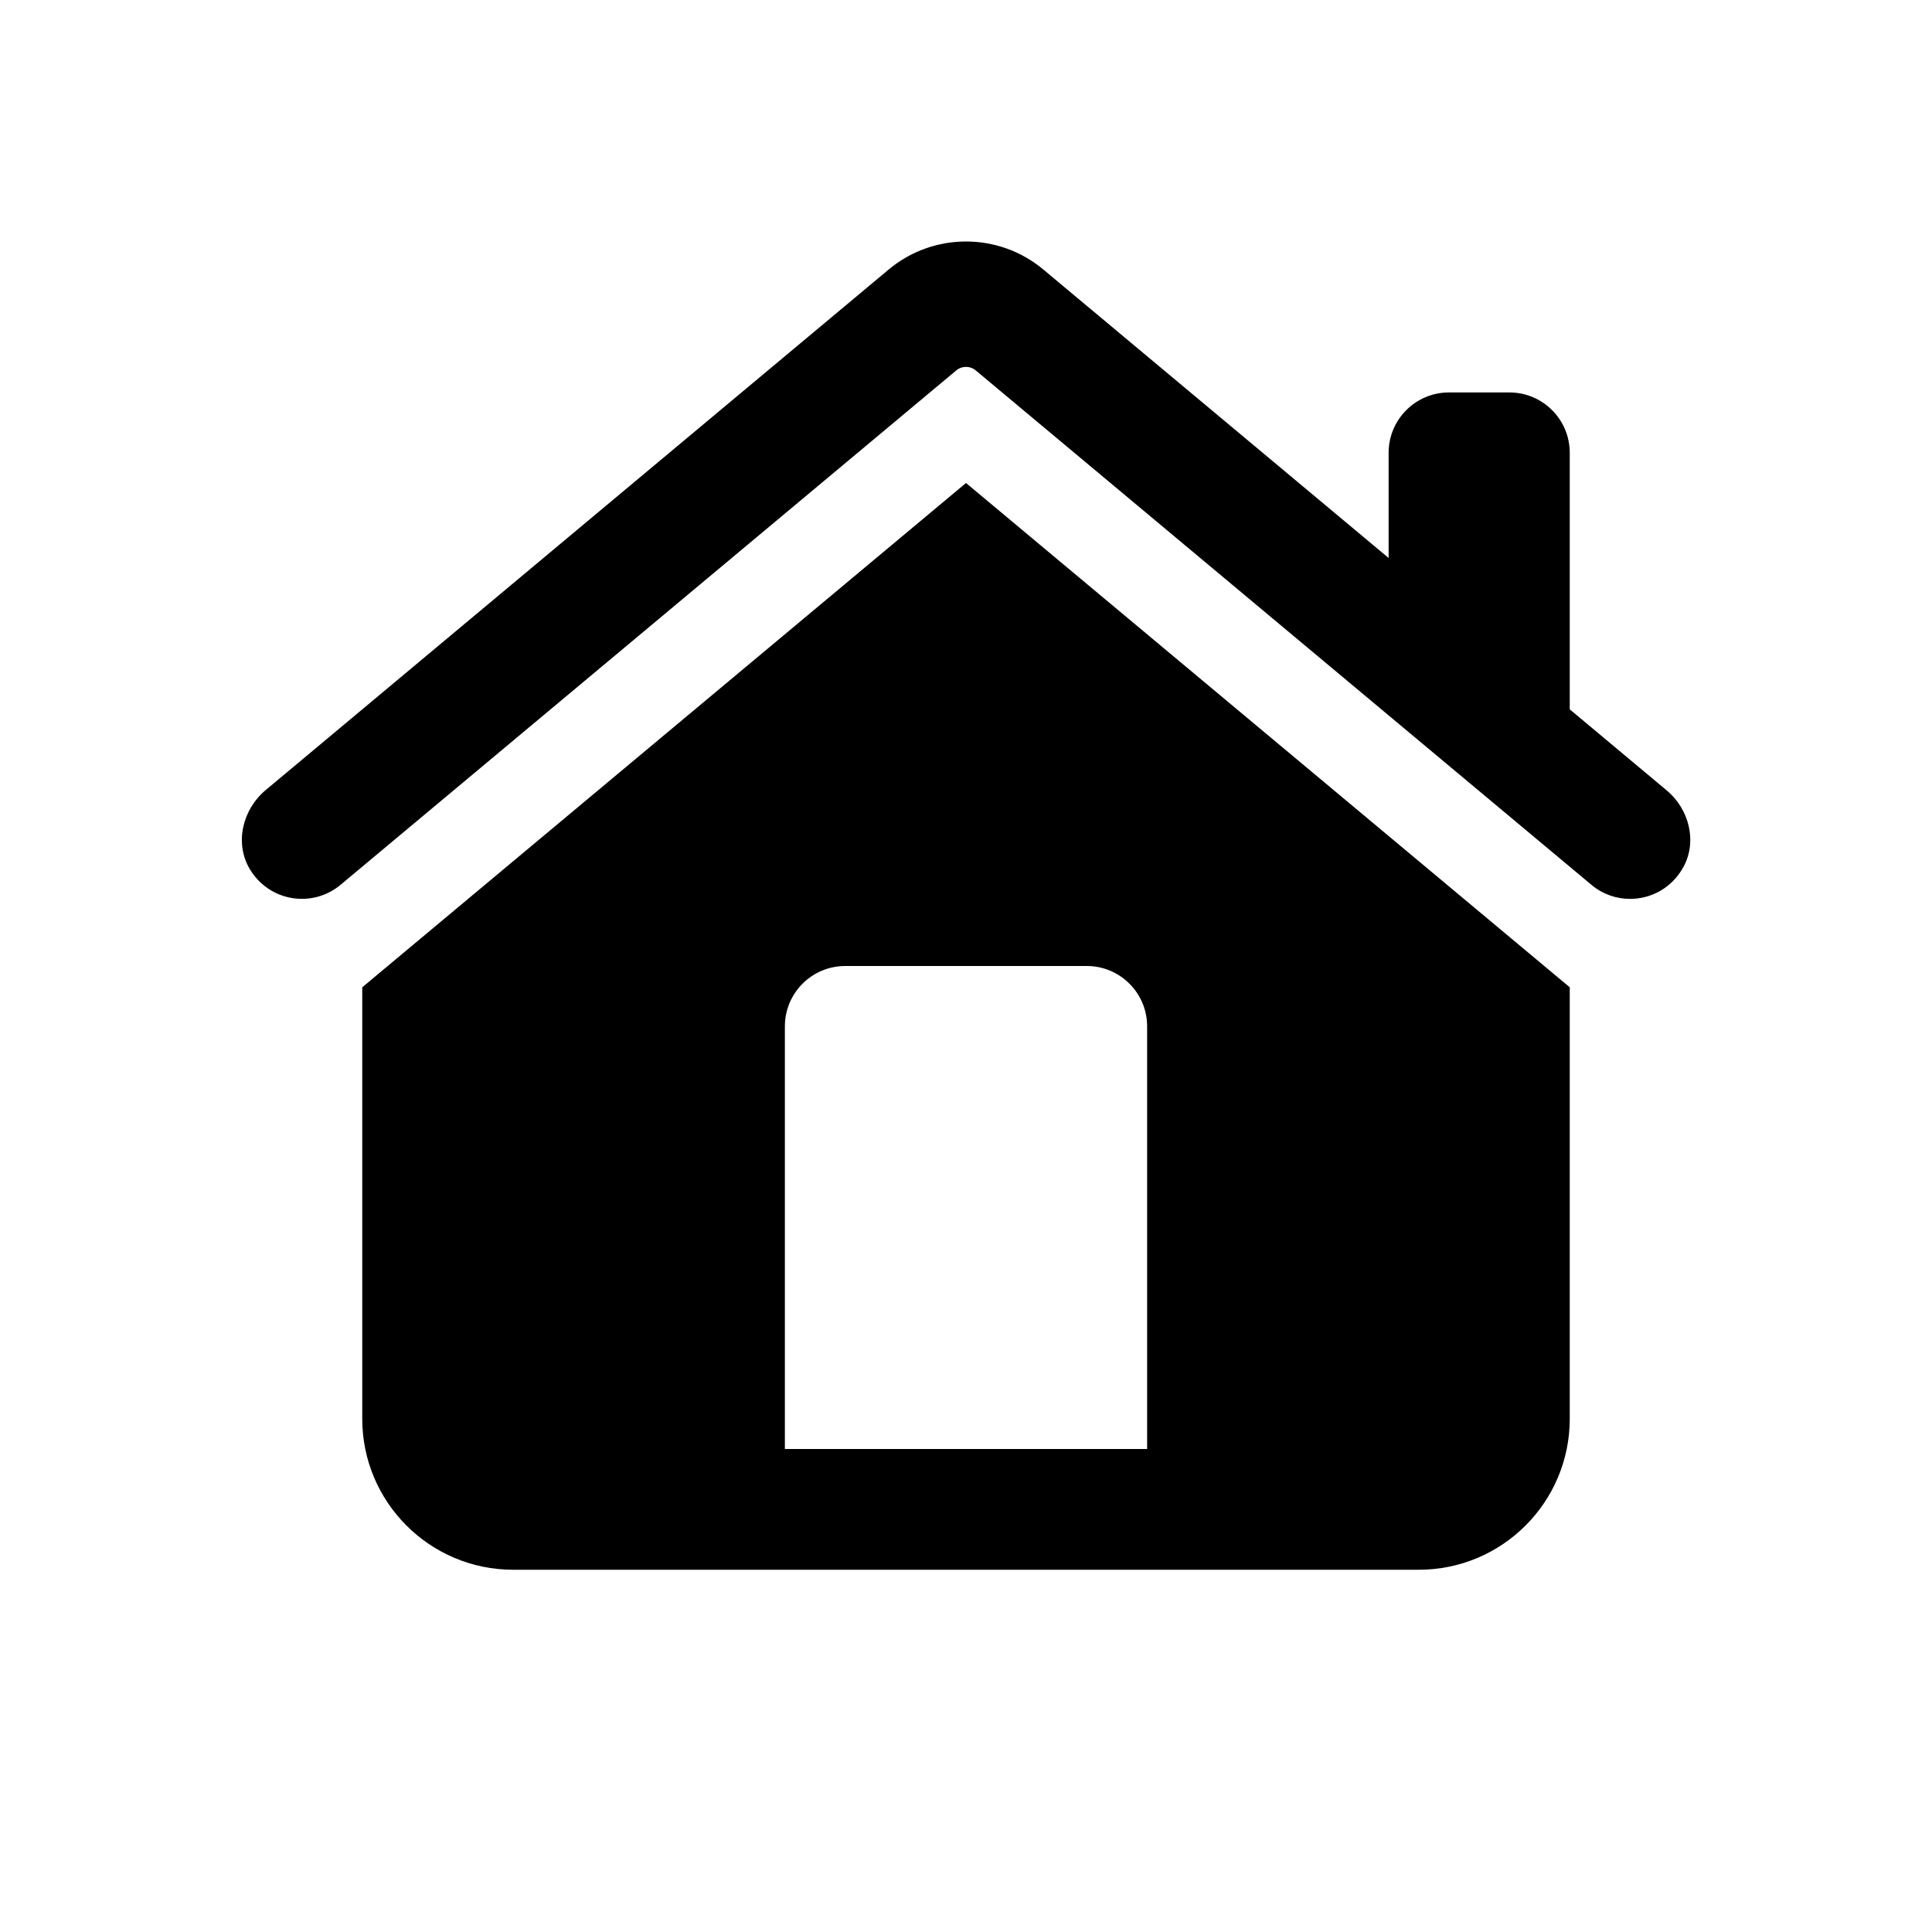
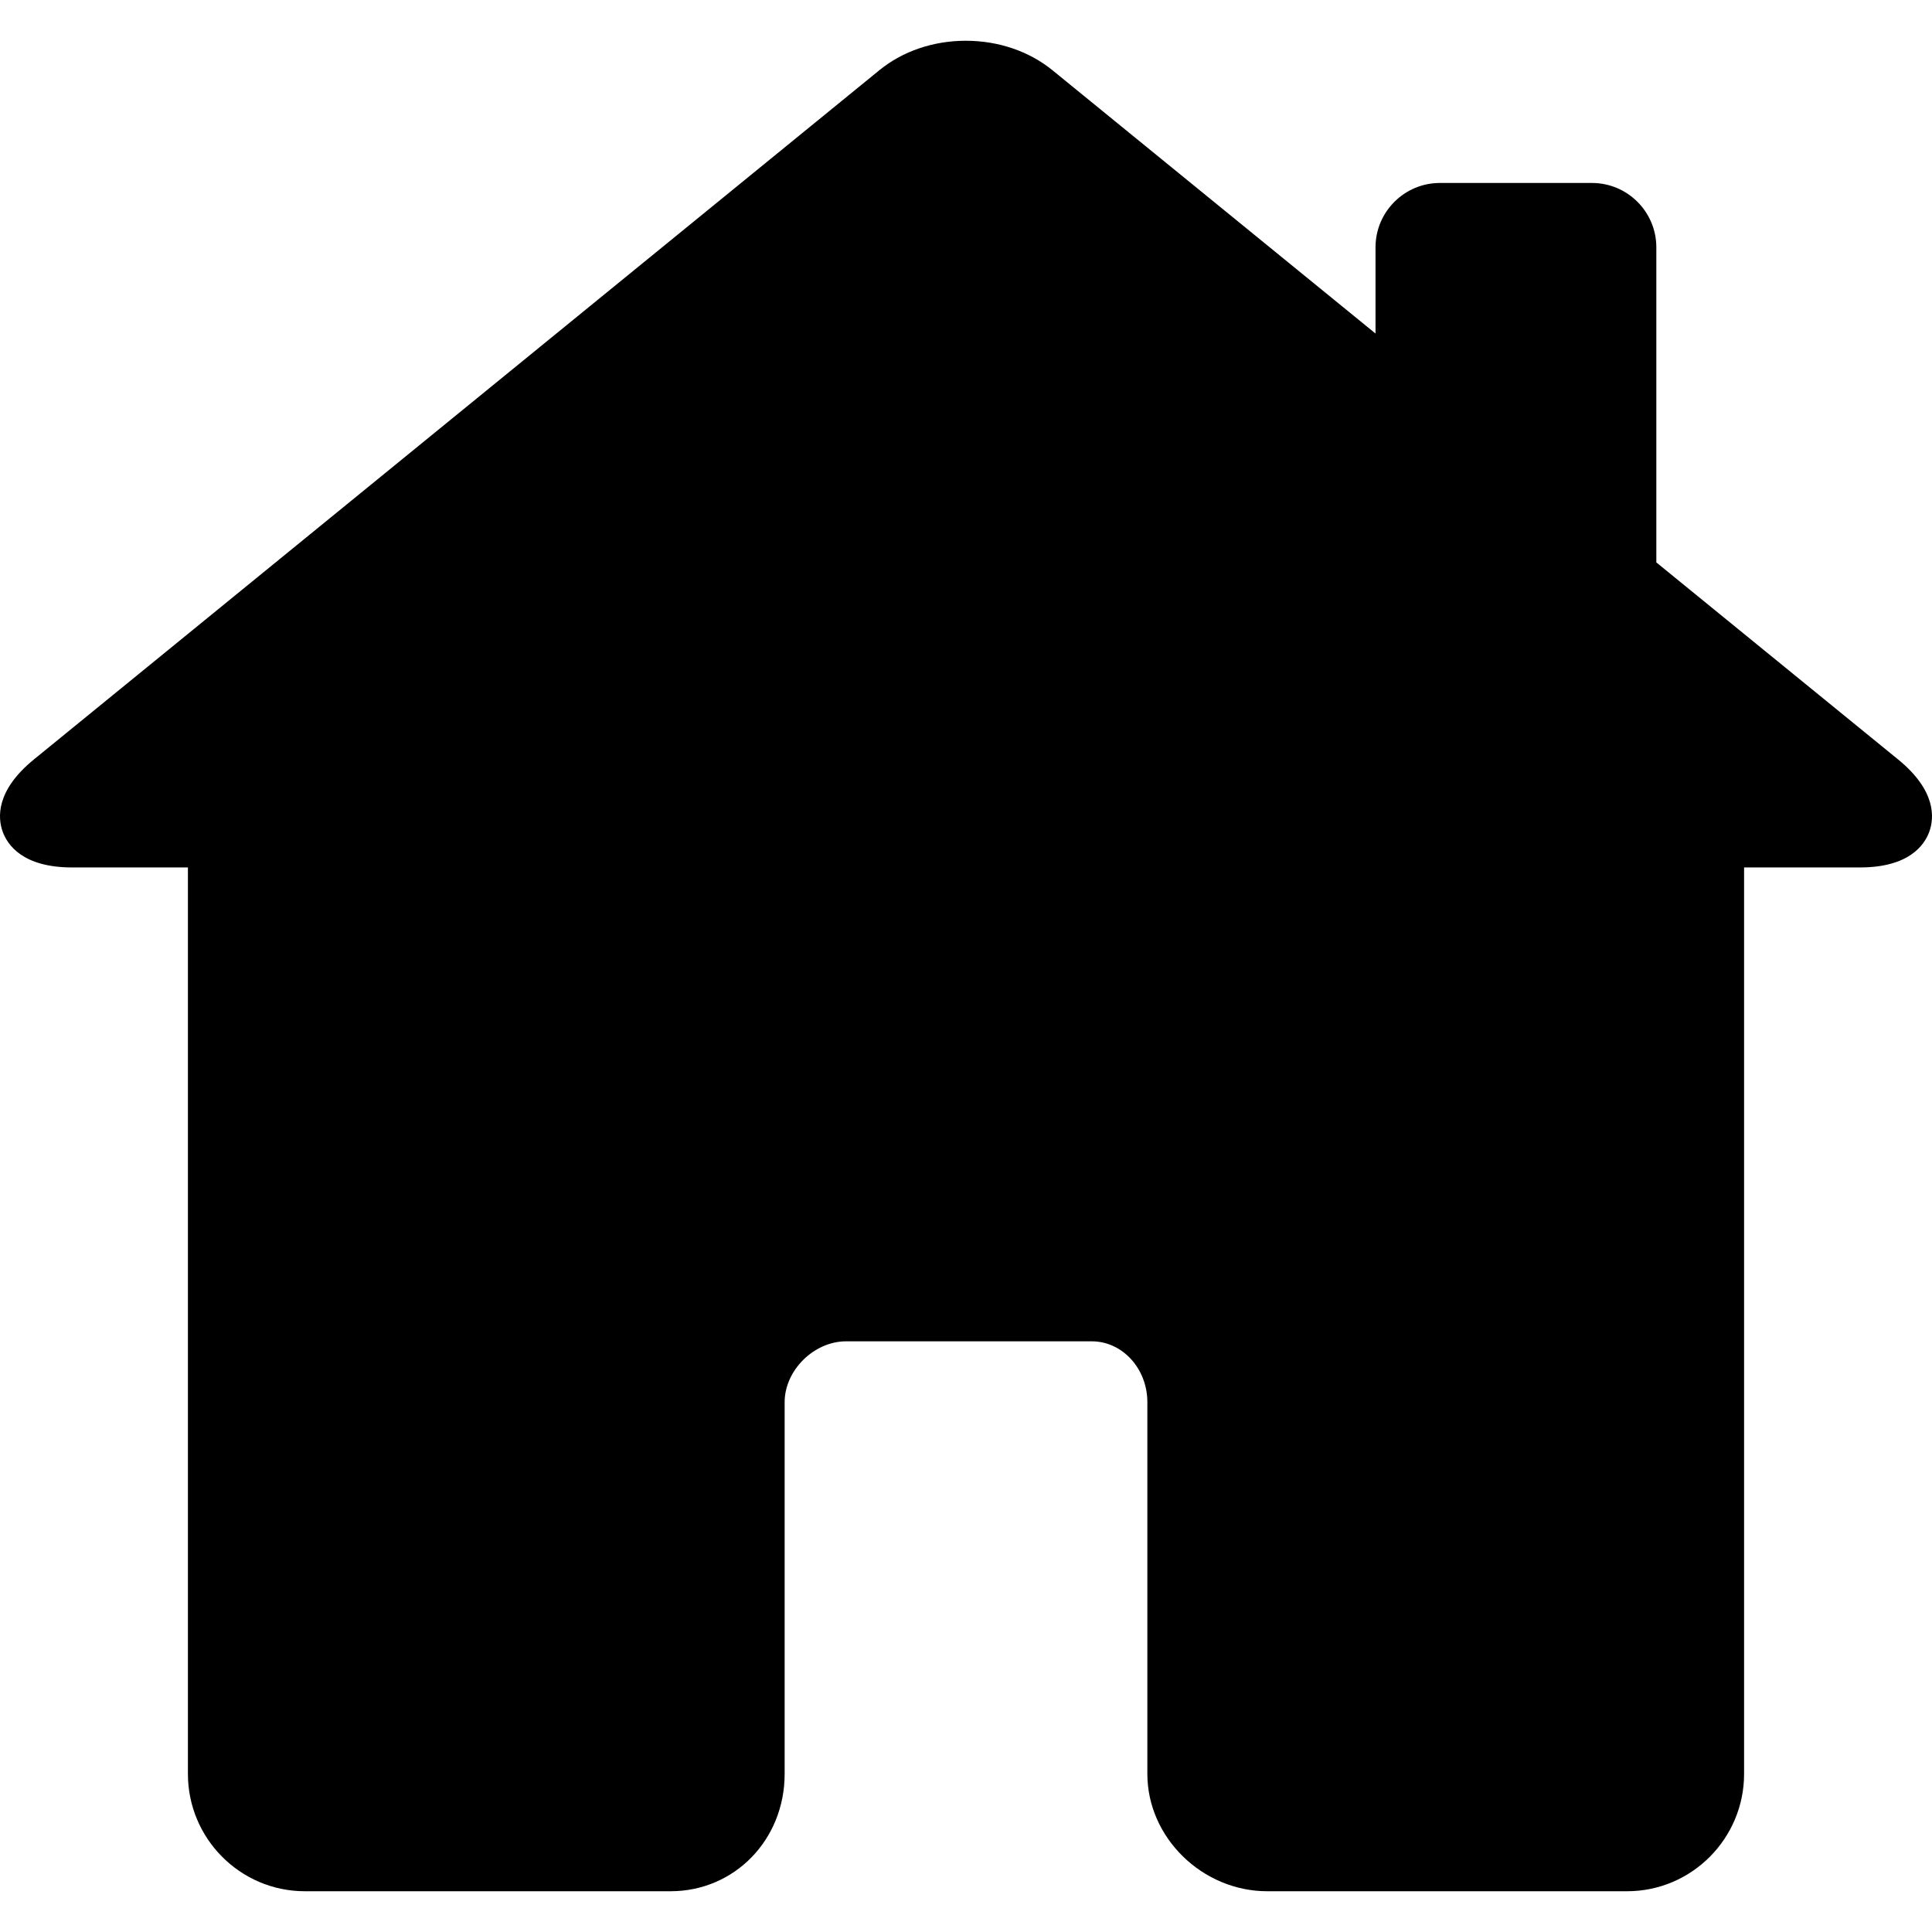
- <svg xmlns="http://www.w3.org/2000/svg" fill="#000000" viewBox="0 0 64 64" width="48px" height="48px">
-   <path d="M 32 8 C 31.089 8 30.178 8.309 29.436 8.93 L 8.801 26.172 C 8.036 26.811 7.763 27.925 8.271 28.783 C 8.918 29.875 10.35 30.089 11.281 29.311 L 31.678 12.27 C 31.865 12.114 32.135 12.114 32.322 12.27 L 52.719 29.312 C 53.093 29.625 53.546 29.777 53.998 29.777 C 54.693 29.777 55.383 29.417 55.764 28.723 C 56.229 27.875 55.955 26.804 55.213 26.184 L 52 23.498 L 52 15 C 52 13.895 51.105 13 50 13 L 48 13 C 46.895 13 46 13.895 46 15 L 46 18.484 L 34.564 8.93 C 33.822 8.309 32.911 8 32 8 z M 32 16 L 12 32.705 L 12 47 C 12 49.761 14.239 52 17 52 L 47 52 C 49.761 52 52 49.761 52 47 L 52 32.705 L 32 16 z M 28 32 L 36 32 C 37.105 32 38 32.895 38 34 L 38 48 L 26 48 L 26 34 C 26 32.895 26.895 32 28 32 z" />
+ <svg xmlns="http://www.w3.org/2000/svg" version="1.1" id="Capa_1" x="0px" y="0px" viewBox="0 0 330.242 330.242" style="enable-background:new 0 0 330.242 330.242;" xml:space="preserve">
+   <path d="M324.442,129.811l-41.321-33.677V42.275c0-6.065-4.935-11-11-11h-26c-6.065,0-11,4.935-11,11v14.737l-55.213-44.999  c-3.994-3.254-9.258-5.047-14.822-5.047c-5.542,0-10.781,1.782-14.753,5.019L5.8,129.81c-6.567,5.351-6.173,10.012-5.354,12.314  c0.817,2.297,3.448,6.151,11.884,6.151h19.791v154.947c0,11.058,8.972,20.053,20,20.053h62.5c10.935,0,19.5-8.809,19.5-20.053  v-63.541c0-5.446,5.005-10.405,10.5-10.405h42c5.238,0,9.5,4.668,9.5,10.405v63.541c0,10.87,9.388,20.053,20.5,20.053h61.5  c11.028,0,20-8.996,20-20.053V148.275h19.791c8.436,0,11.066-3.854,11.884-6.151C330.615,139.822,331.009,135.161,324.442,129.811z" />
+   <g>
+ </g>
+   <g>
+ </g>
+   <g>
+ </g>
+   <g>
+ </g>
+   <g>
+ </g>
+   <g>
+ </g>
+   <g>
+ </g>
+   <g>
+ </g>
+   <g>
+ </g>
+   <g>
+ </g>
+   <g>
+ </g>
+   <g>
+ </g>
+   <g>
+ </g>
+   <g>
+ </g>
+   <g>
+ </g>
</svg>
